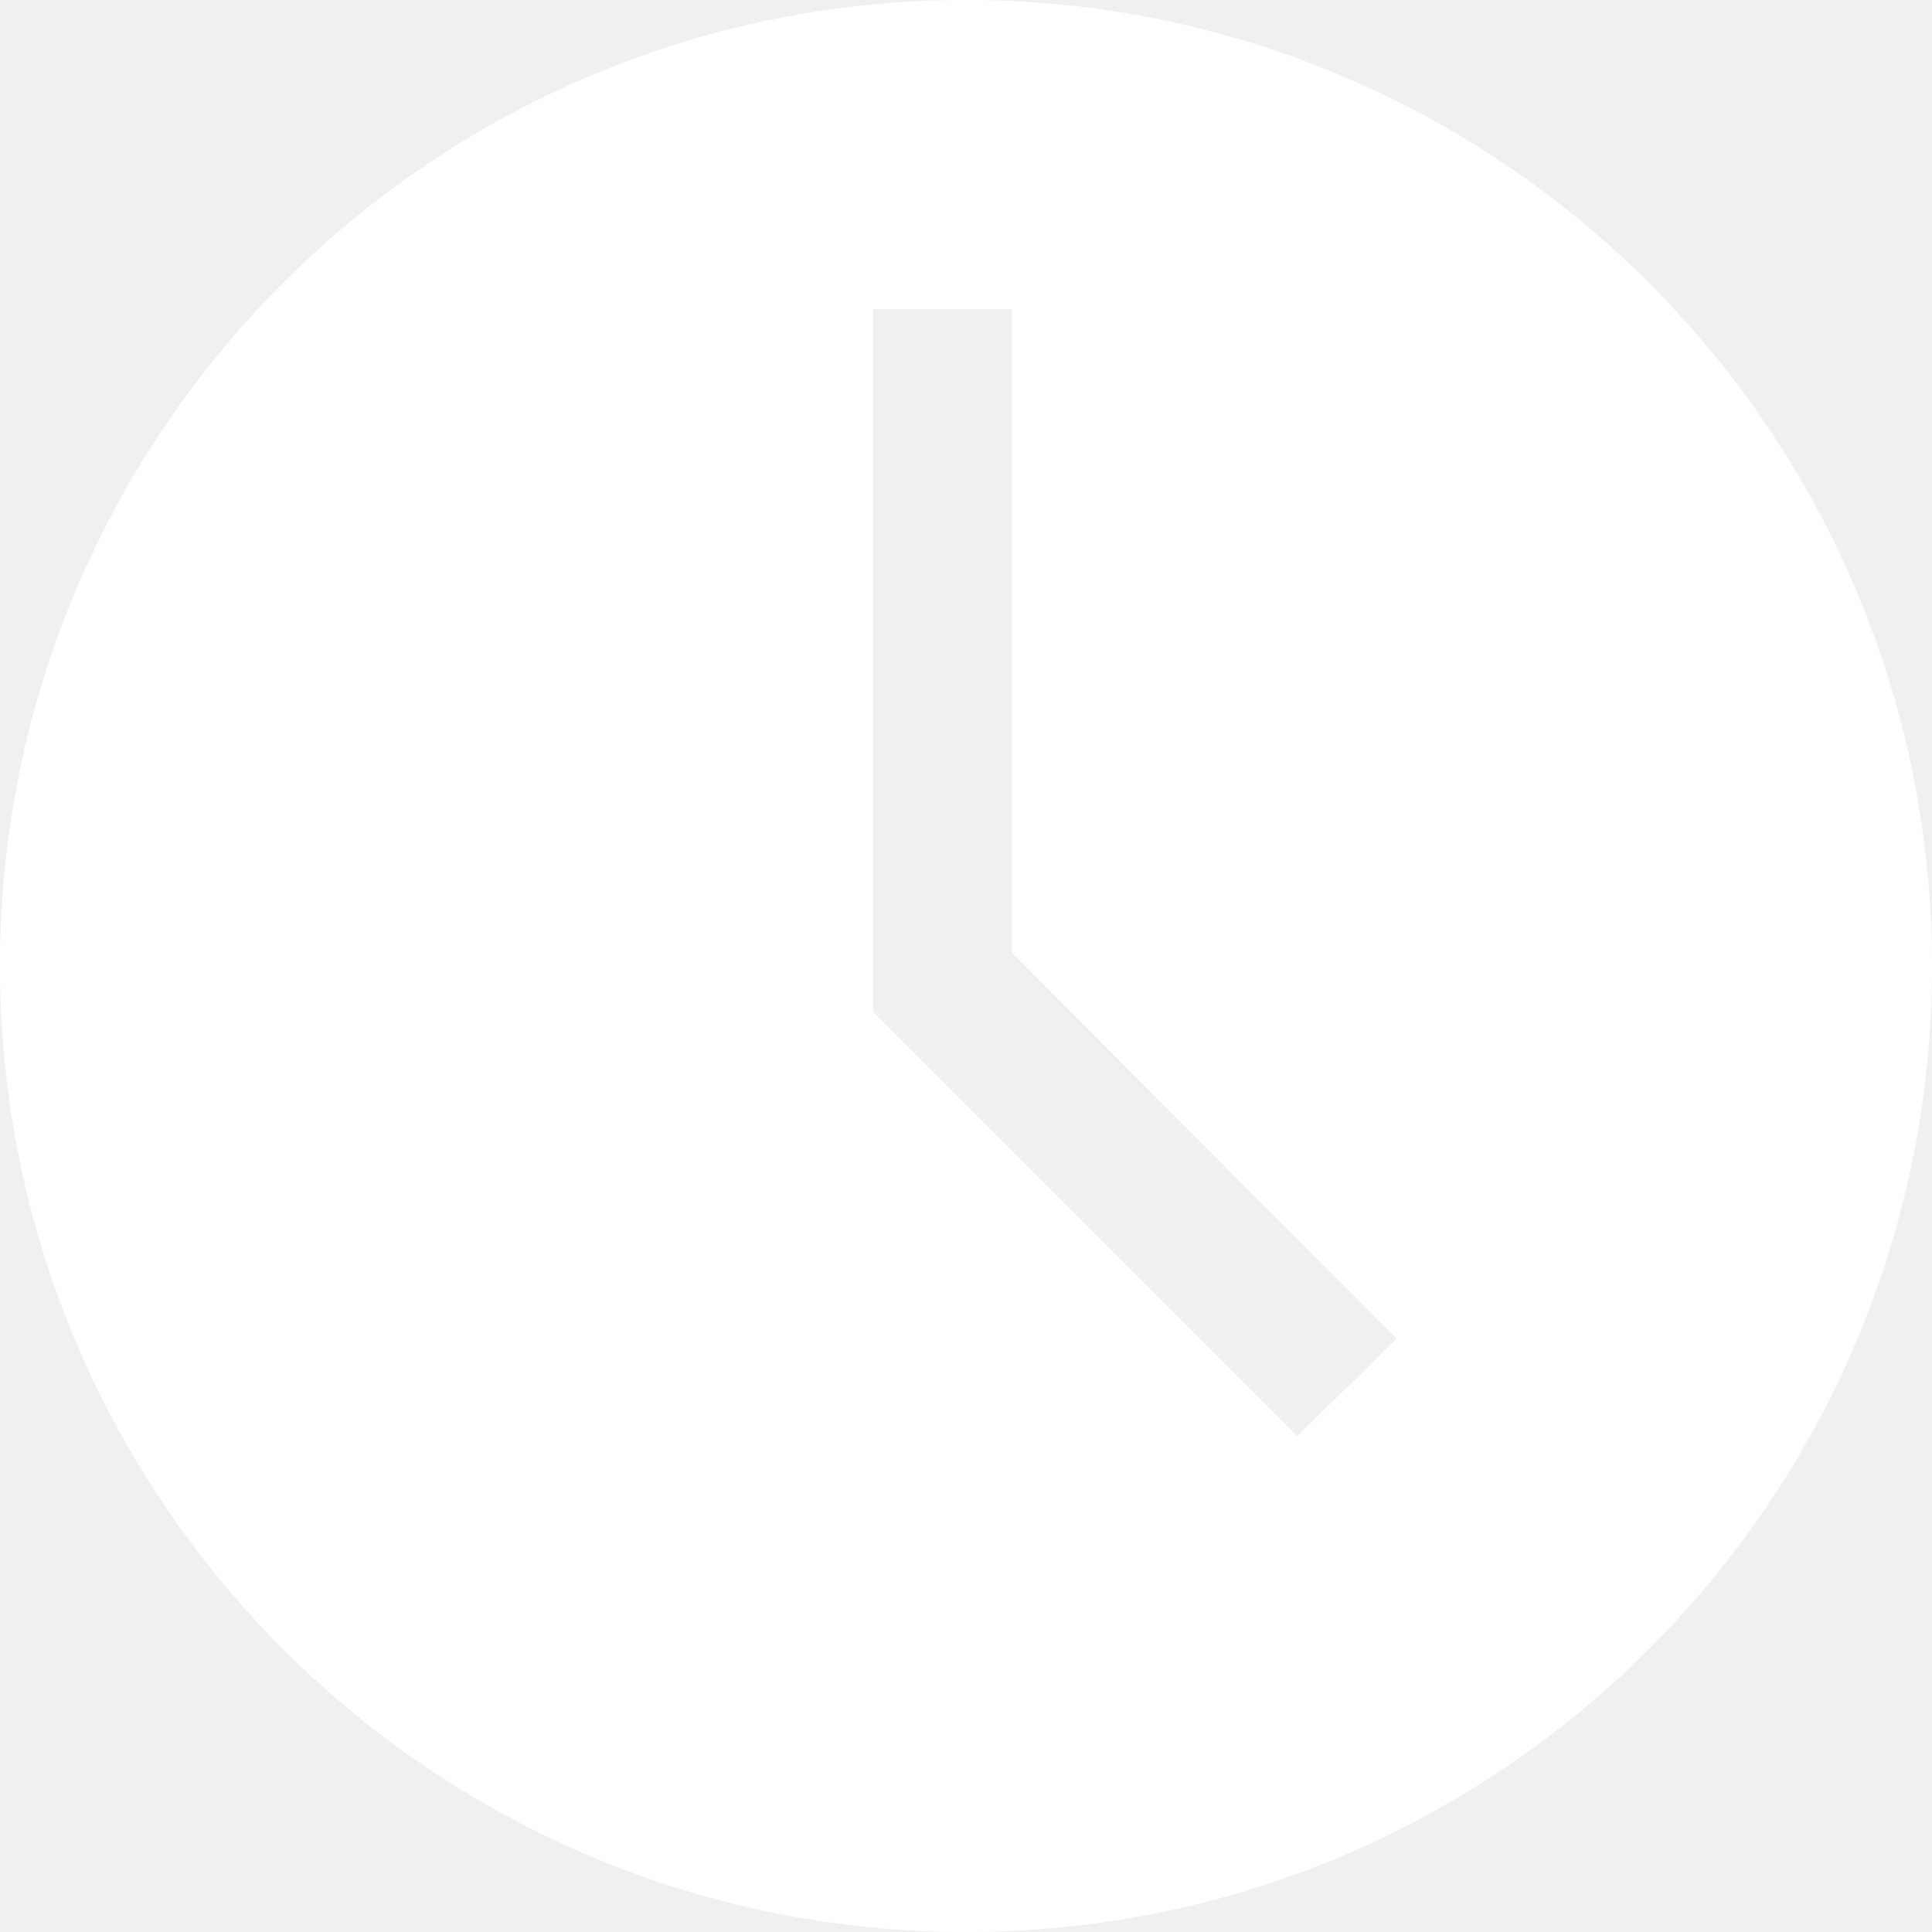
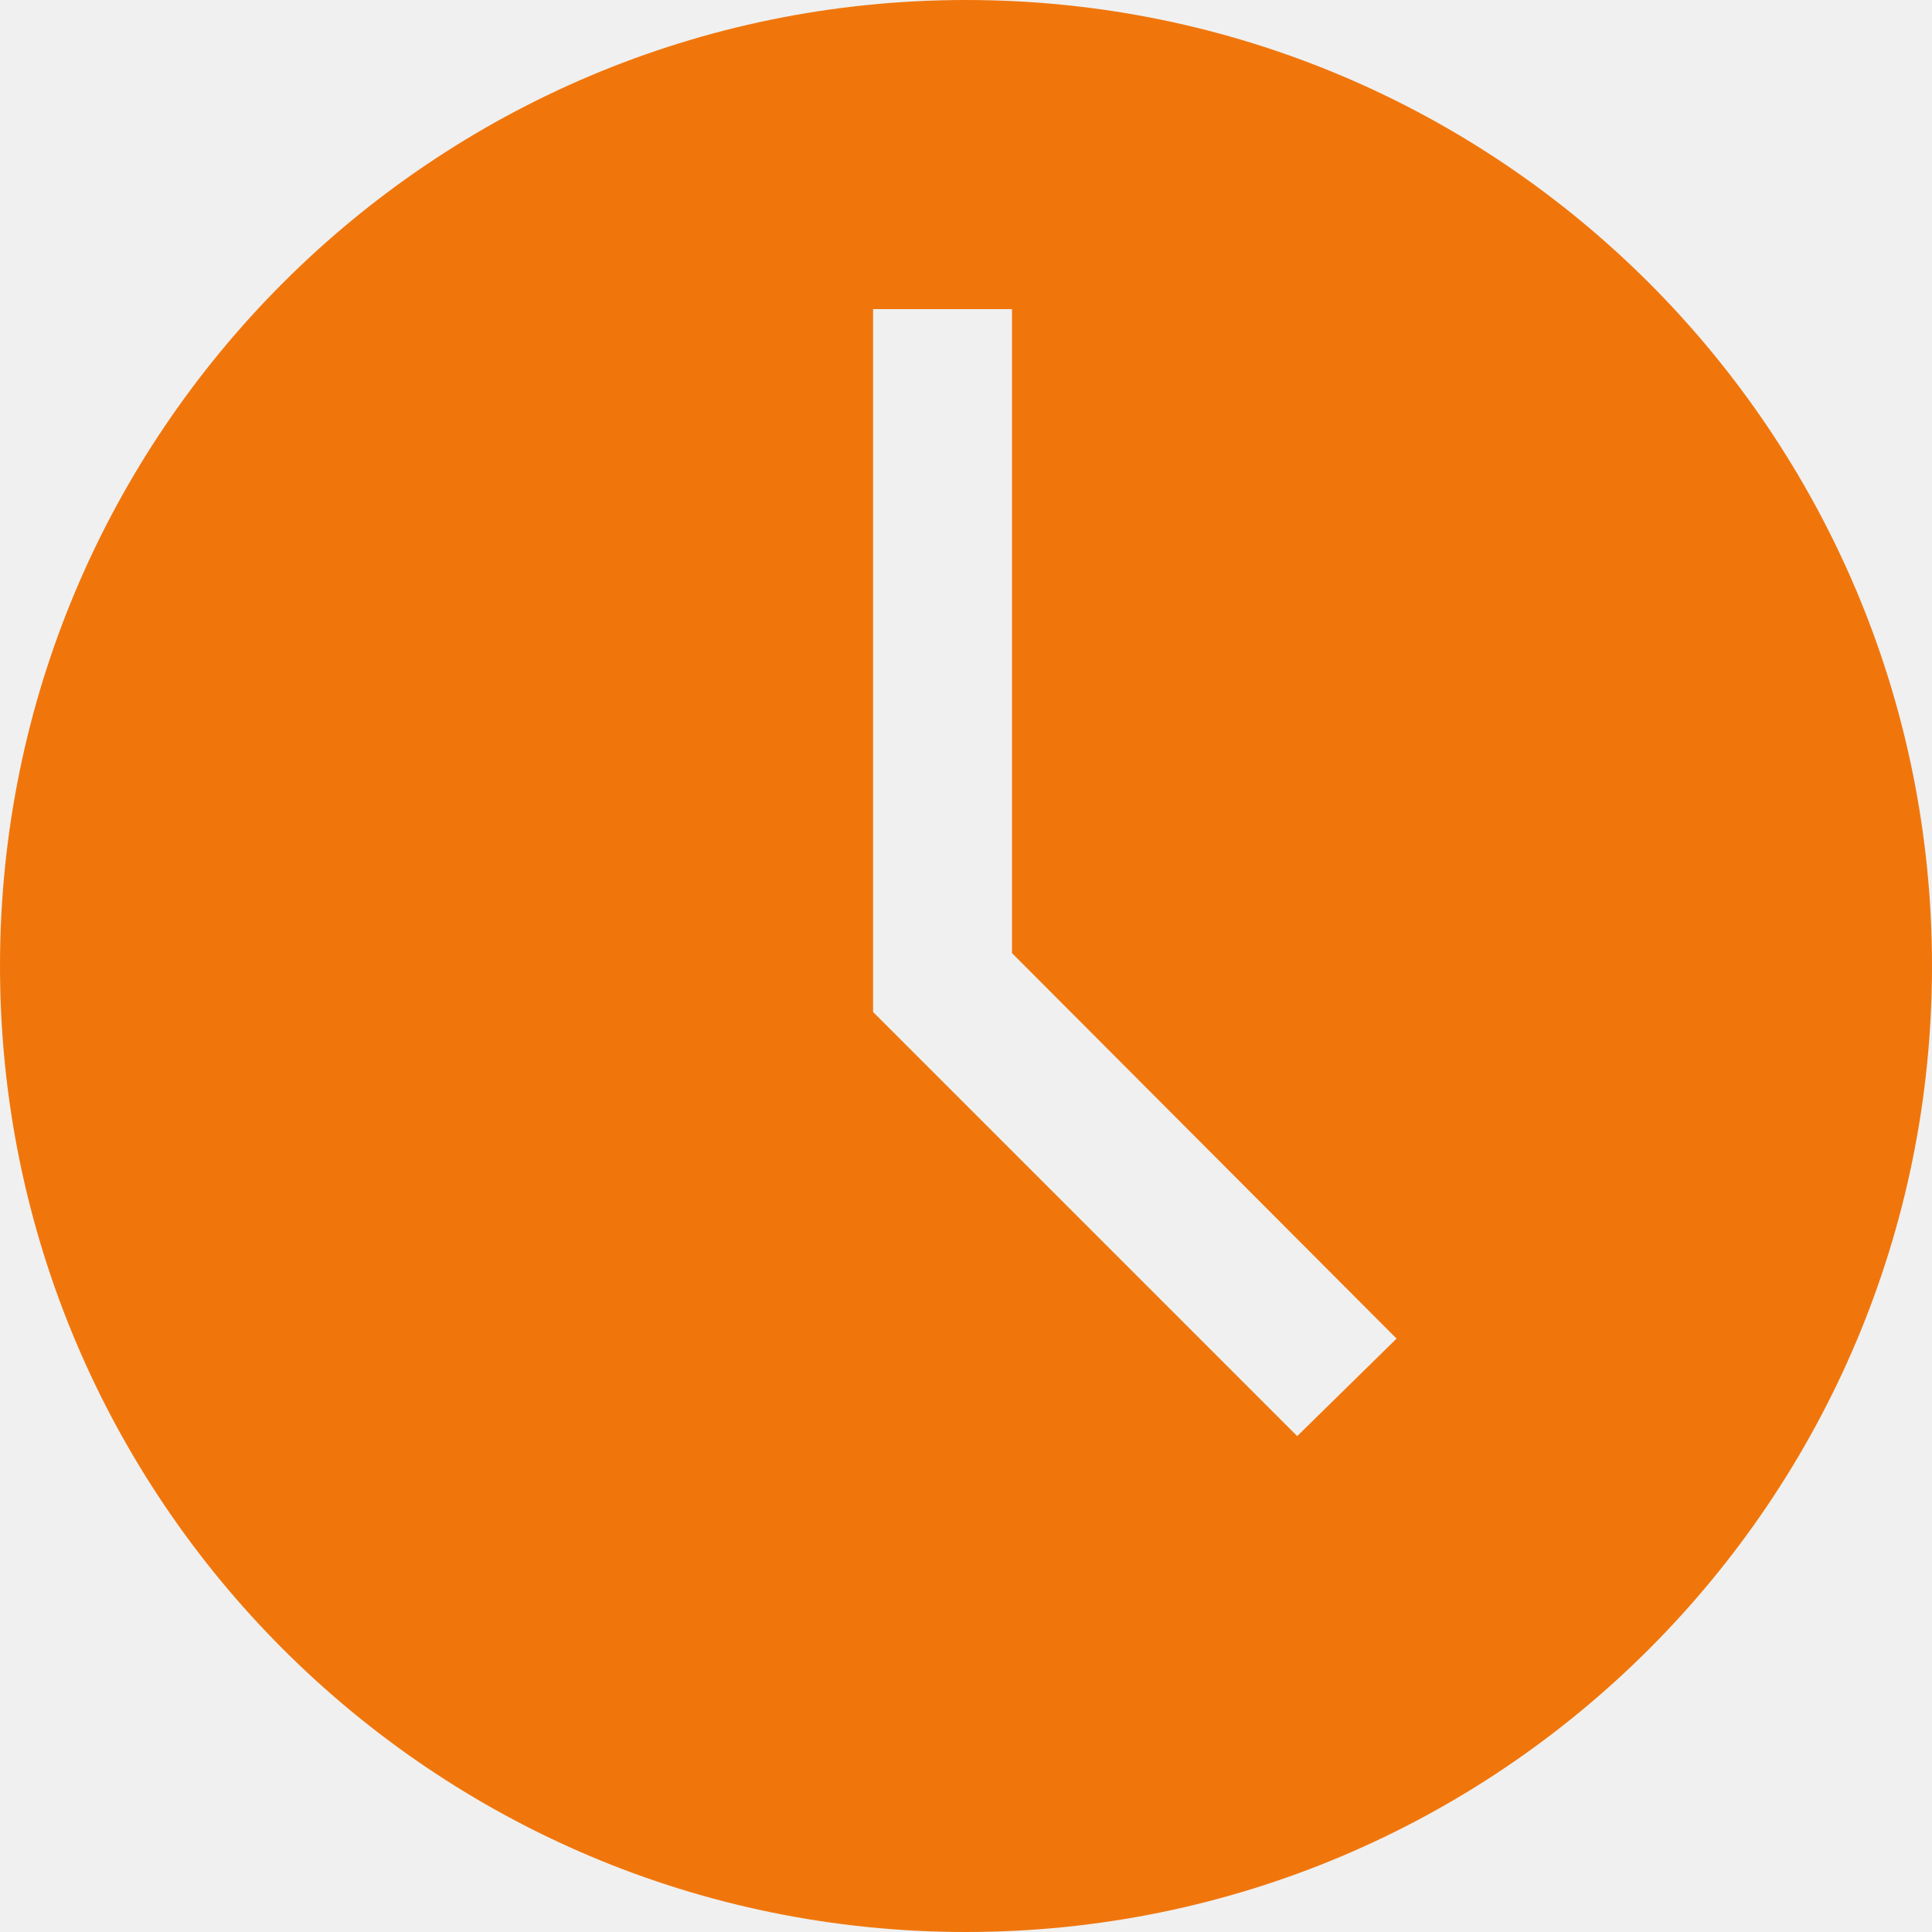
<svg xmlns="http://www.w3.org/2000/svg" viewBox="0 0 21 21">
  <defs>
-     <style>.cls-1{fill:#fff;}</style>
+     <style>.cls-1{fill:#F0760C;}</style>
  </defs>
  <g id="Layer_2" data-name="Layer 2">
    <g id="Layer_1-2" data-name="Layer 1">
      <path class="cls-1" d="M10.5,0A10.5,10.5,0,1,0,21,10.5,10.5,10.5,0,0,0,10.5,0Zm3.6,15.61L9.49,11V3.36H11v7l4.18,4.19Z" />
    </g>
  </g>
</svg>
